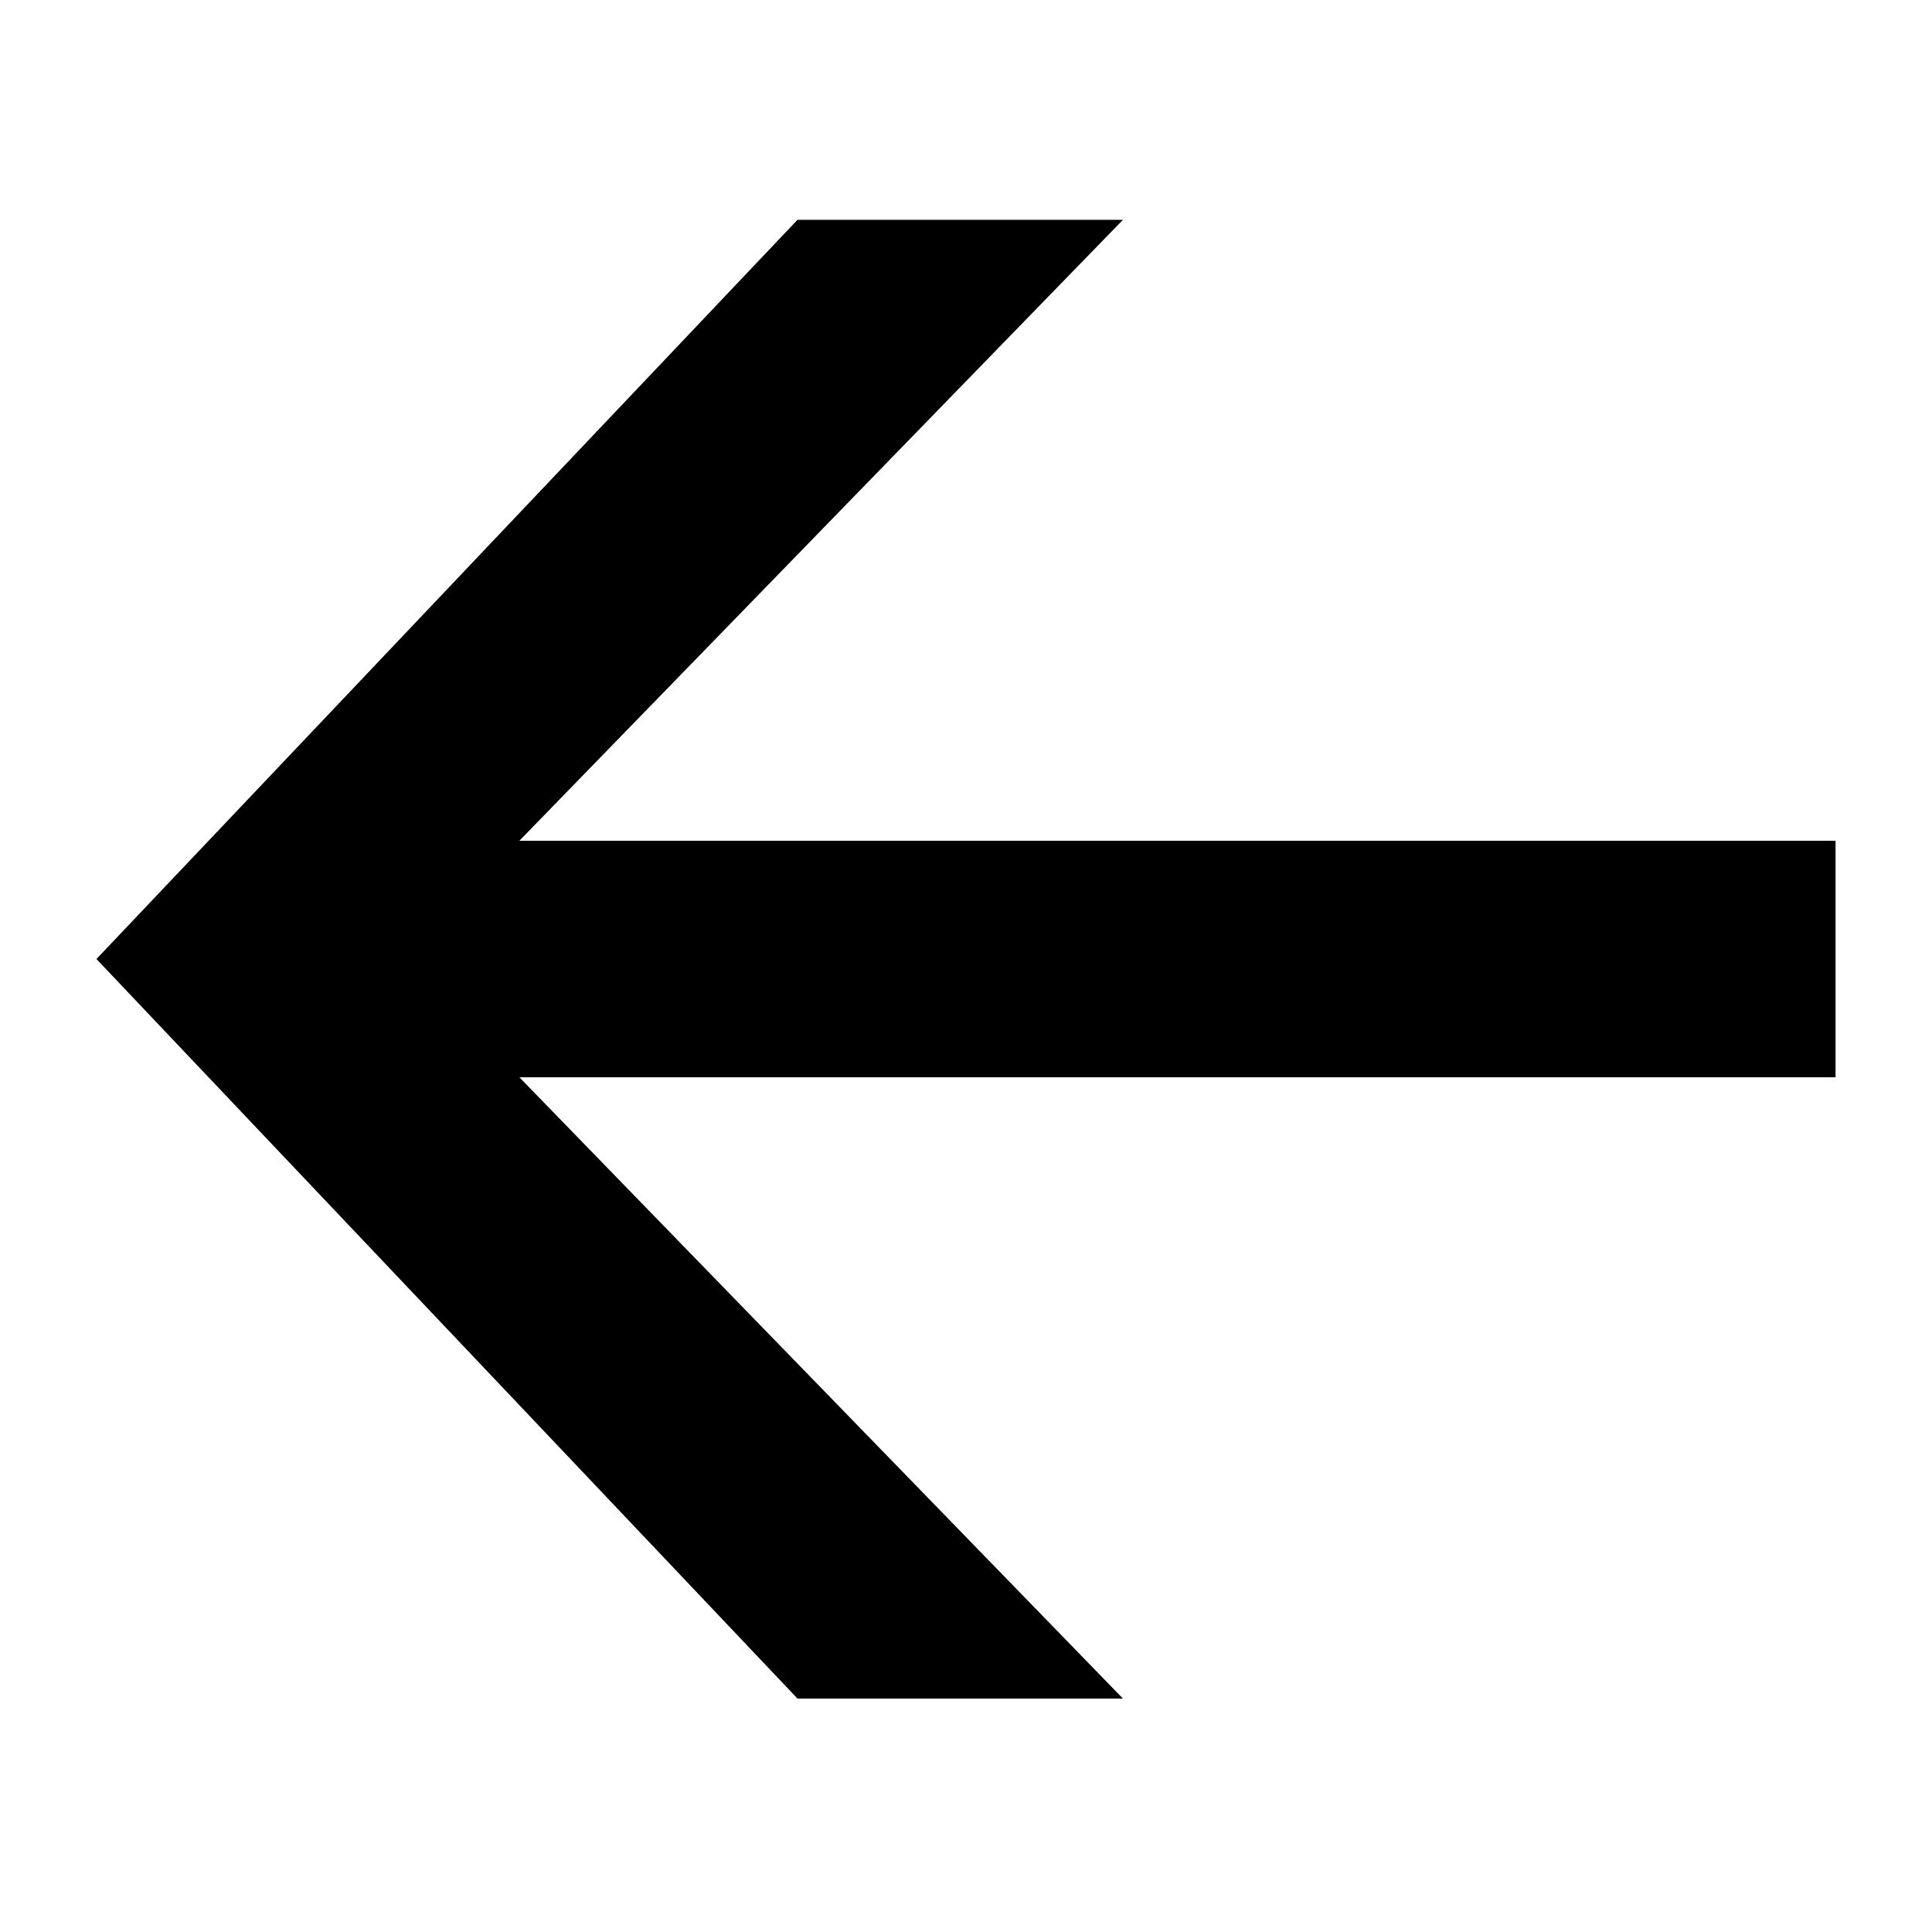
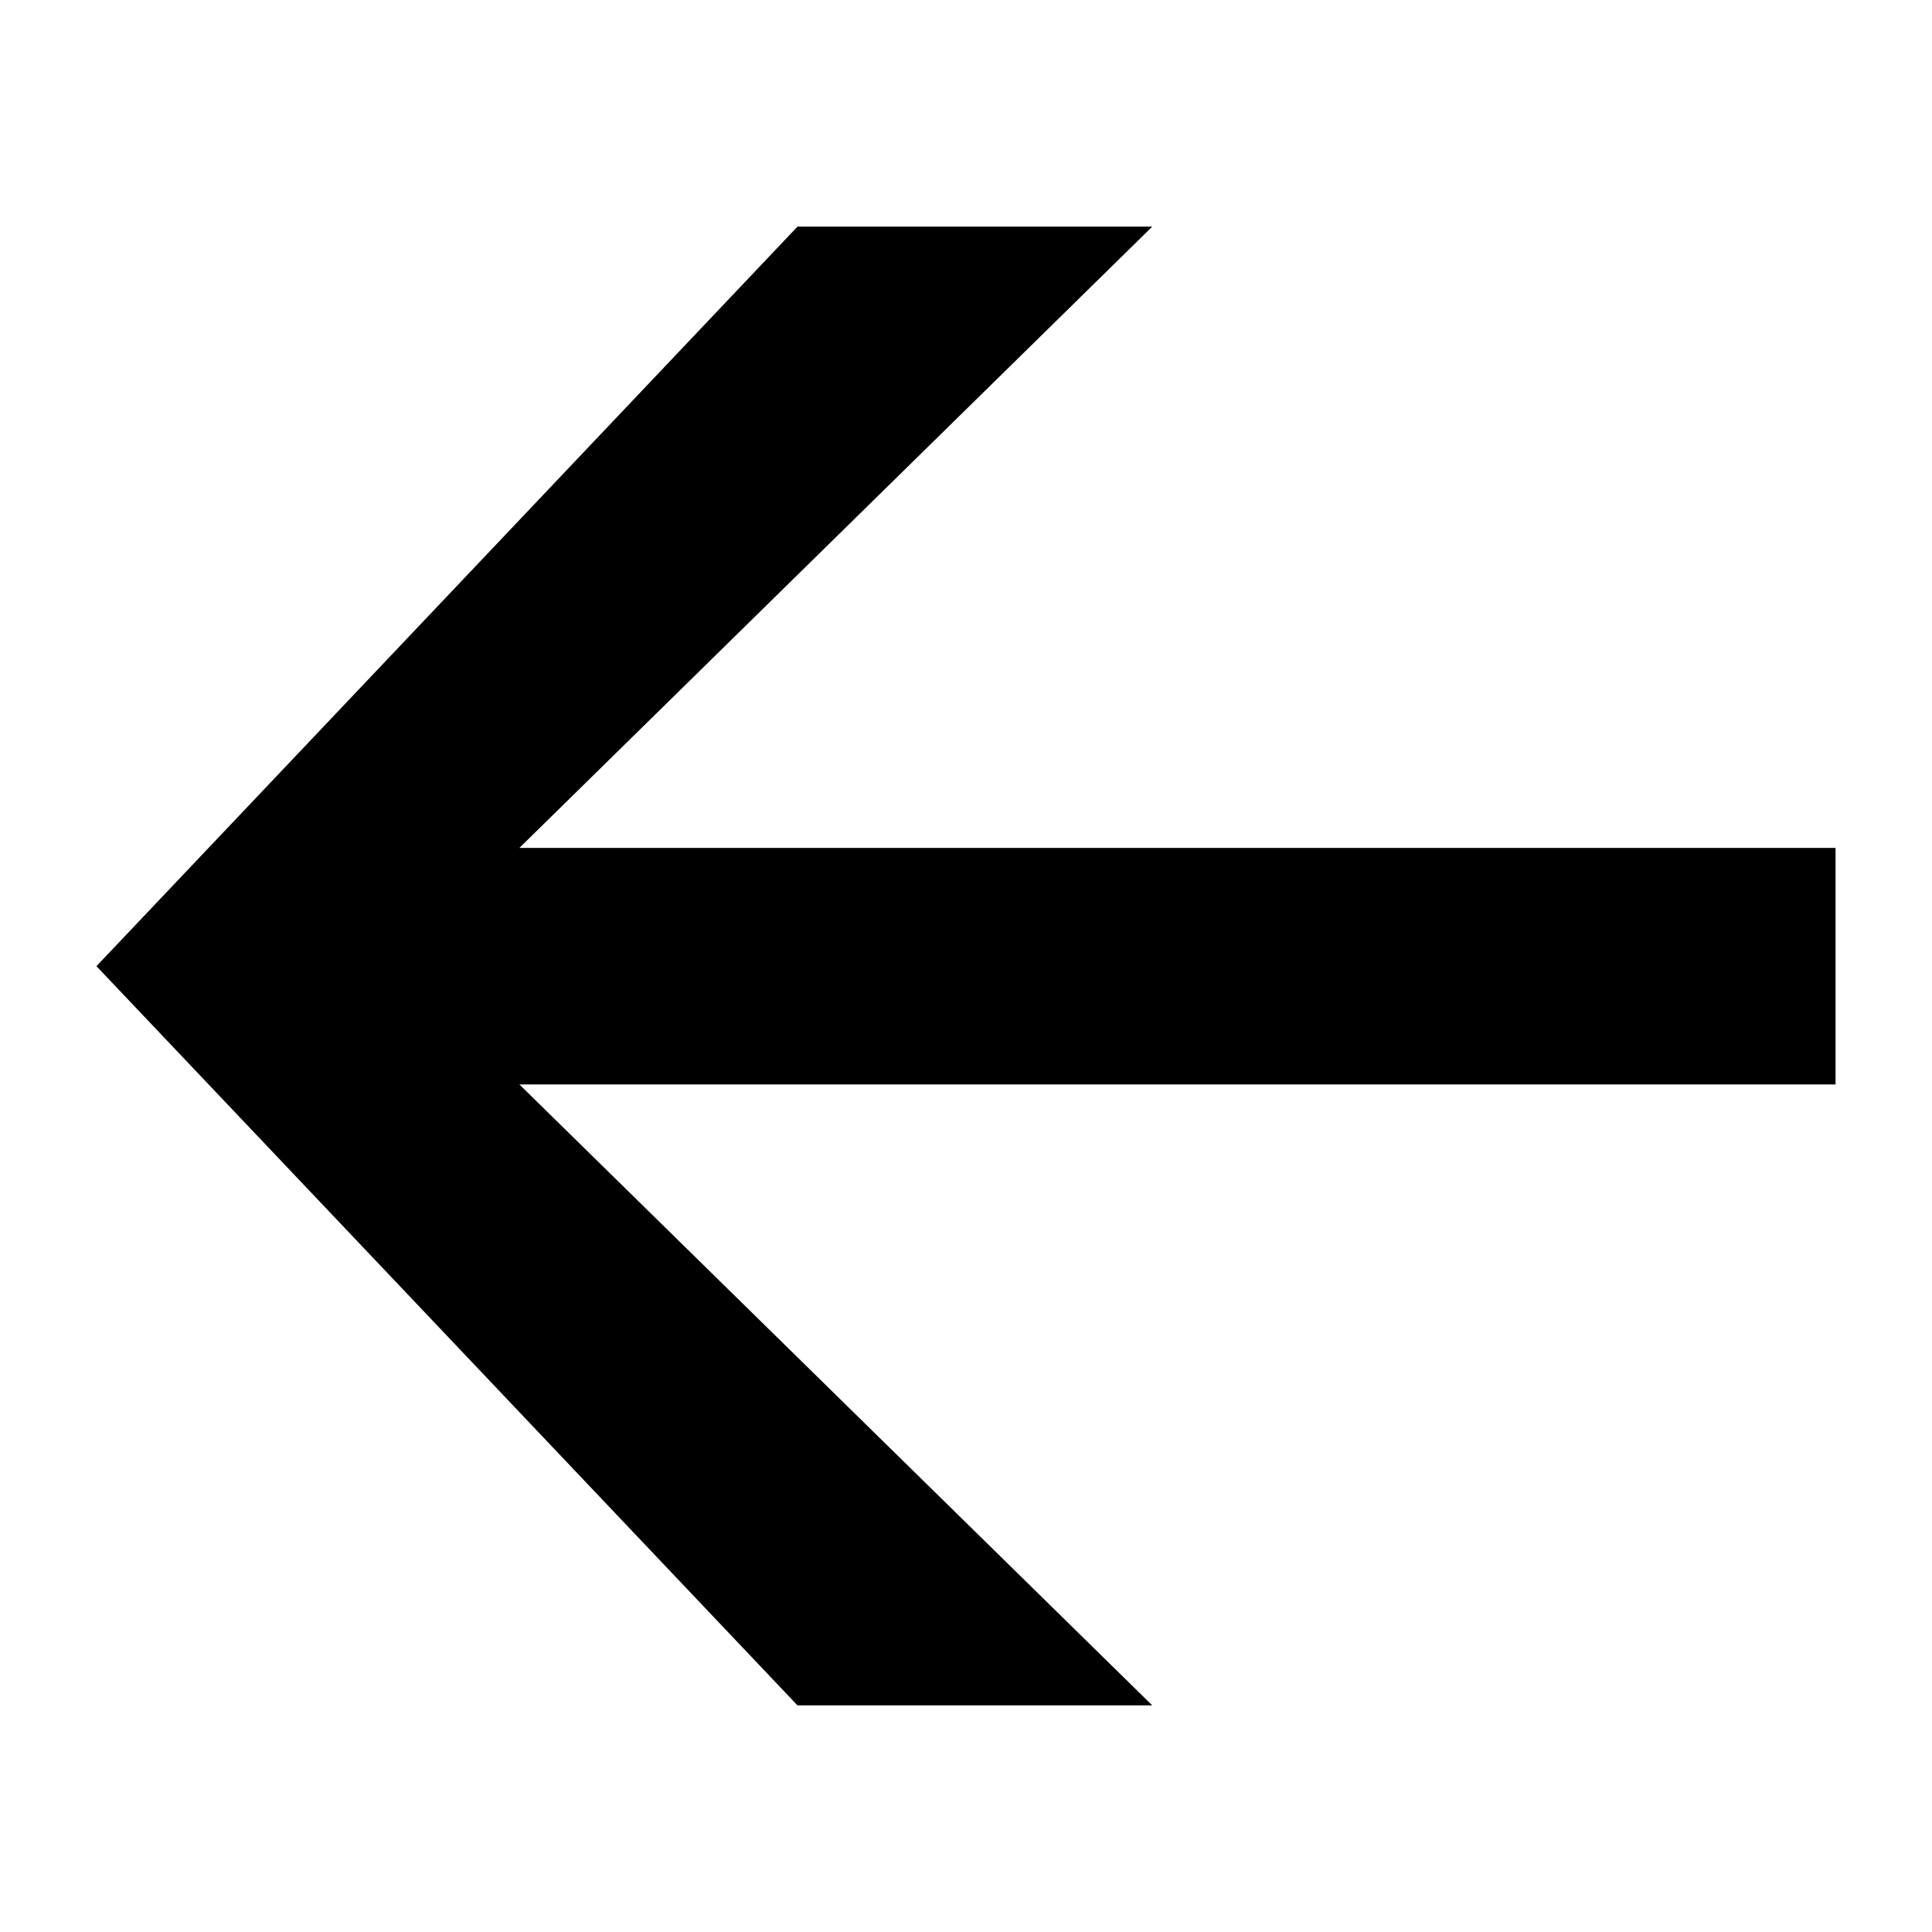
<svg xmlns="http://www.w3.org/2000/svg" version="1.1" id="Layer_1" x="0px" y="0px" viewBox="0 0 56.69 56.69" style="enable-background:new 0 0 56.69 56.69;" xml:space="preserve">
  <style type="text/css">
	.st0{clip-path:url(#SVGID_2_);fill:#1D1D1B;}
	.st1{fill:#1D1D1B;}
	.st2{clip-path:url(#SVGID_4_);fill:#1D1D1B;}
	.st3{clip-path:url(#SVGID_6_);fill:none;stroke:#1D1D1B;stroke-width:7.65;}
	.st4{clip-path:url(#SVGID_8_);fill:none;stroke:#1D1D1B;stroke-width:7.65;}
</style>
-   <polygon points="32.95,6.45 23.4,6.45 2.83,28.14 23.4,49.84 32.95,49.84 15.24,31.61 53.86,31.61 53.86,24.67 15.24,24.67 " />
+   <polygon points="33.81,6.65 23.4,6.65 2.83,28.35 23.4,50.04 33.81,50.04 15.24,31.82 53.86,31.82 53.86,24.88 15.24,24.88 " />
</svg>
